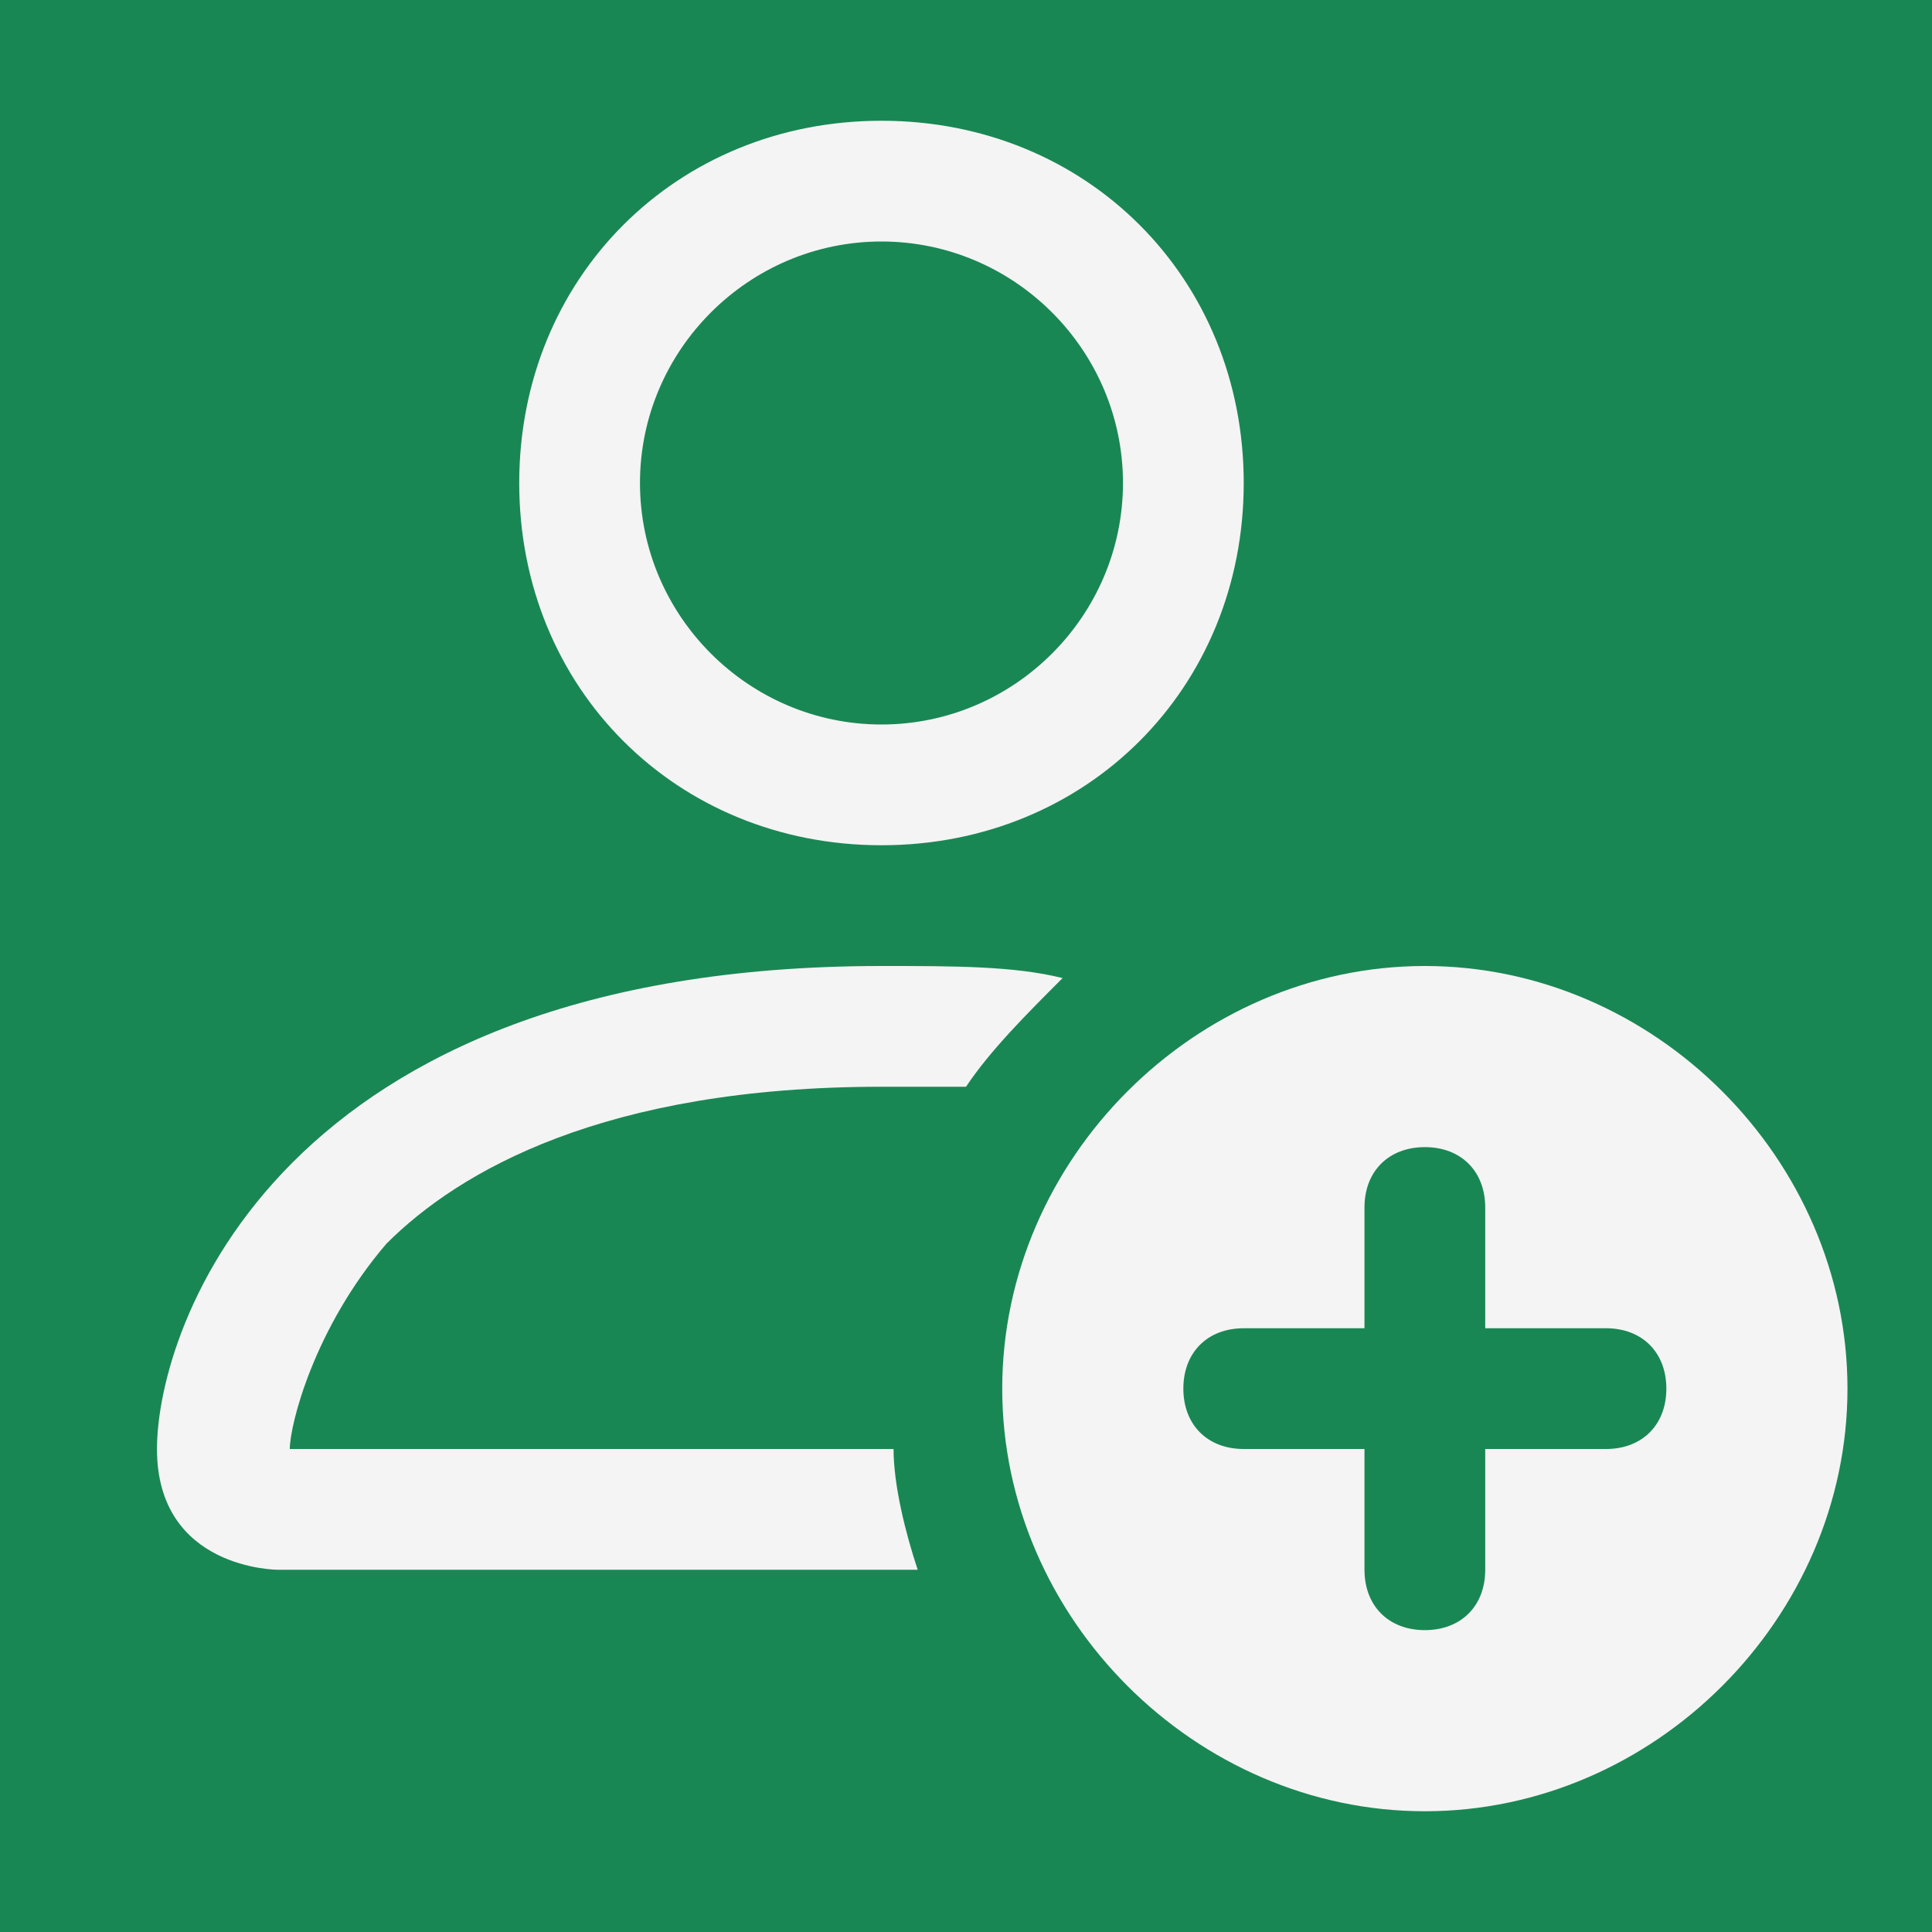
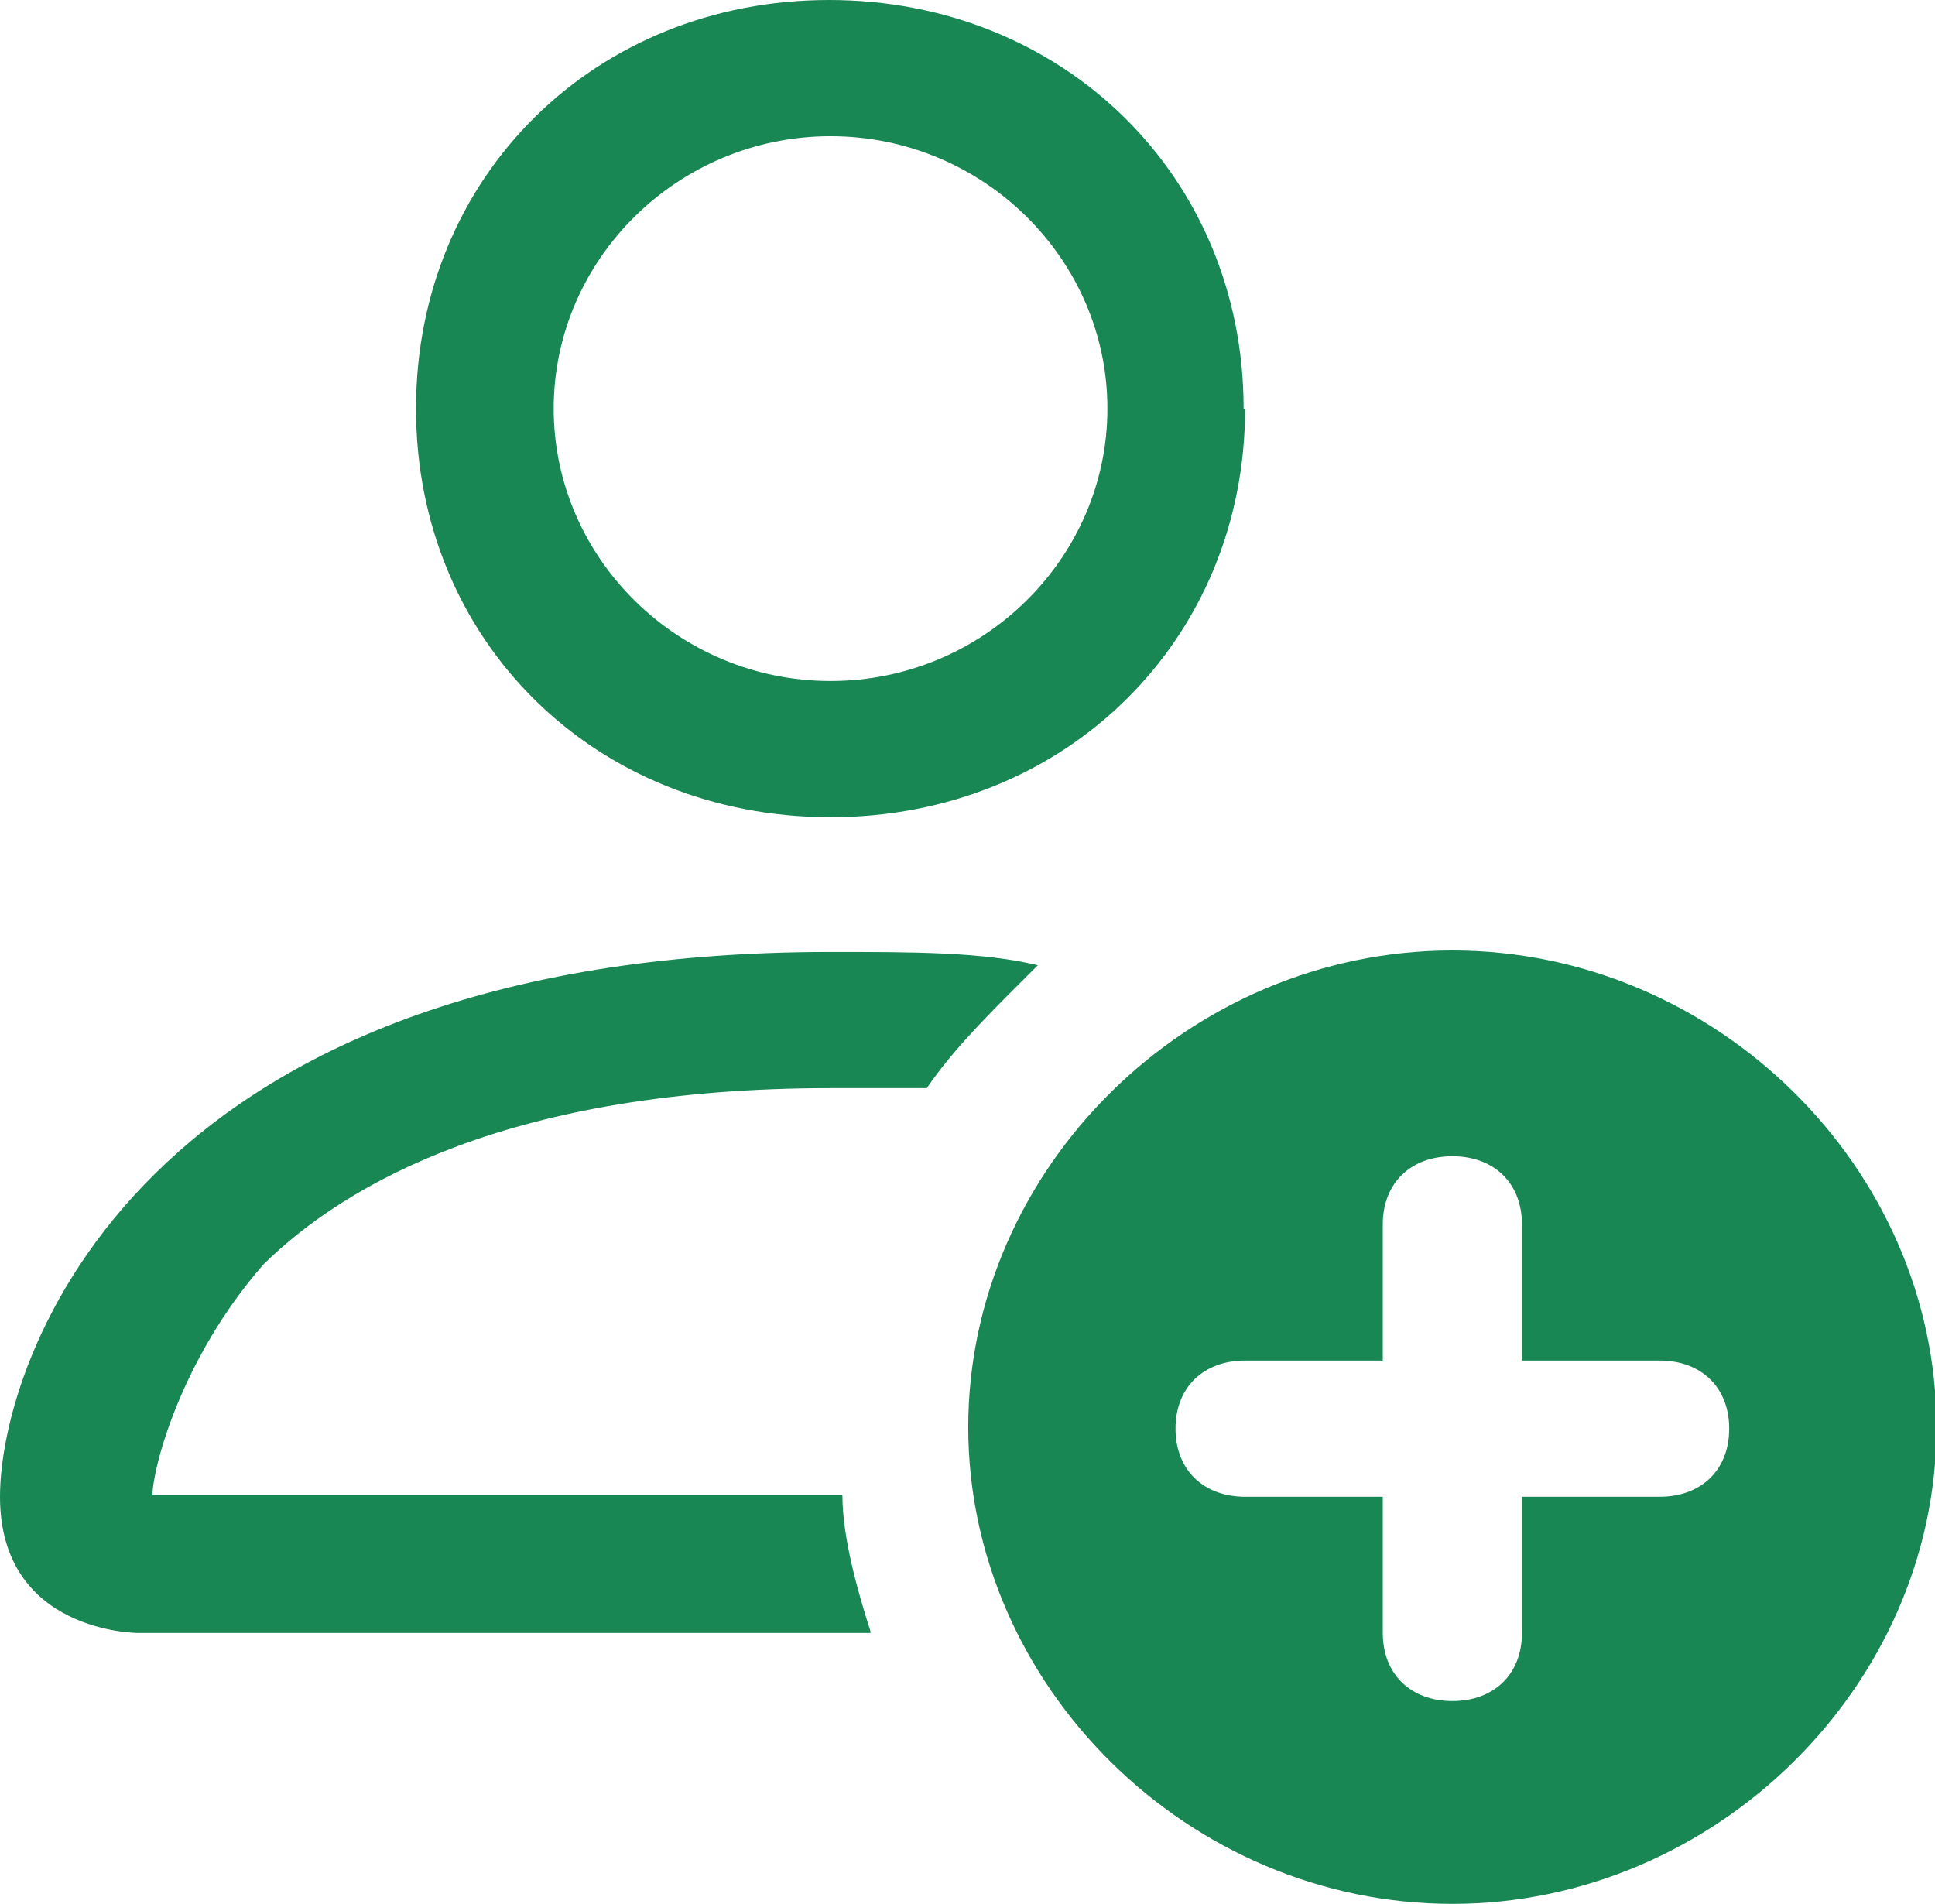
- <svg xmlns="http://www.w3.org/2000/svg" version="1.1" id="Capa_1" x="0px" y="0px" viewBox="0 0 16 16" style="enable-background:new 0 0 16 16;" xml:space="preserve">
-   <style type="text/css">
- 	.st0{fill:#198754;}
- 	.st1{fill:#F4F4F4;}
- </style>
-   <rect x="-3.1" y="-0.3" class="st0" width="21.4" height="18" />
-   <path class="st1" d="M11.8,15c1.9,0,3.5-1.6,3.5-3.5S13.7,8,11.8,8s-3.5,1.6-3.5,3.5S9.9,15,11.8,15z M12.3,10v1h1  c0.3,0,0.5,0.2,0.5,0.5S13.6,12,13.3,12h-1v1c0,0.3-0.2,0.5-0.5,0.5s-0.5-0.2-0.5-0.5v-1h-1c-0.3,0-0.5-0.2-0.5-0.5S10,11,10.3,11h1  v-1c0-0.3,0.2-0.5,0.5-0.5S12.3,9.7,12.3,10z M10.3,4c0,1.7-1.3,3-3,3s-3-1.3-3-3s1.3-3,3-3S10.3,2.3,10.3,4z M7.3,6  c1.1,0,2-0.9,2-2s-0.9-2-2-2s-2,0.9-2,2S6.2,6,7.3,6z" />
-   <path class="st1" d="M7.6,13c-0.1-0.3-0.2-0.7-0.2-1h-5c0-0.2,0.2-1,0.8-1.7C3.8,9.7,5,9,7.3,9C7.6,9,7.8,9,8,9  c0.2-0.3,0.5-0.6,0.8-0.9C8.4,8,7.9,8,7.3,8c-5,0-6,3-6,4s1,1,1,1S7.6,13,7.6,13z" />
+ <svg xmlns="http://www.w3.org/2000/svg" id="Capa_1" data-name="Capa 1" viewBox="0 0 13.07 12.86">
+   <defs>
+     <style>
+       .cls-1 {
+         fill: #198754;
+       }
+     </style>
+   </defs>
+   <path class="cls-1" d="M9.81,12.86c1.77,0,3.27-1.47,3.27-3.22s-1.49-3.22-3.27-3.22-3.27,1.47-3.27,3.22,1.49,3.22,3.27,3.22Zm.47-4.59v.92h.93c.28,0,.47,.18,.47,.46s-.19,.46-.47,.46h-.93v.92c0,.28-.19,.46-.47,.46s-.47-.18-.47-.46v-.92h-.93c-.28,0-.47-.18-.47-.46s.19-.46,.47-.46h.93v-.92c0-.28,.19-.46,.47-.46s.47,.18,.47,.46Zm-1.87-5.51c0,1.56-1.21,2.76-2.8,2.76s-2.8-1.19-2.8-2.76S4.02,0,5.6,0s2.8,1.19,2.8,2.76Zm-2.8,1.84c1.03,0,1.87-.83,1.87-1.84s-.84-1.84-1.87-1.84-1.87,.83-1.87,1.84,.84,1.84,1.87,1.84Z" />
+   <path class="cls-1" d="M5.88,11.02c-.09-.28-.19-.64-.19-.92H1.03c0-.18,.19-.92,.75-1.56,.56-.55,1.68-1.19,3.83-1.19h.65c.19-.28,.47-.55,.75-.83-.37-.09-.84-.09-1.4-.09C.93,6.43,0,9.19,0,10.11s.93,.92,.93,.92H5.88Z" />
</svg>
